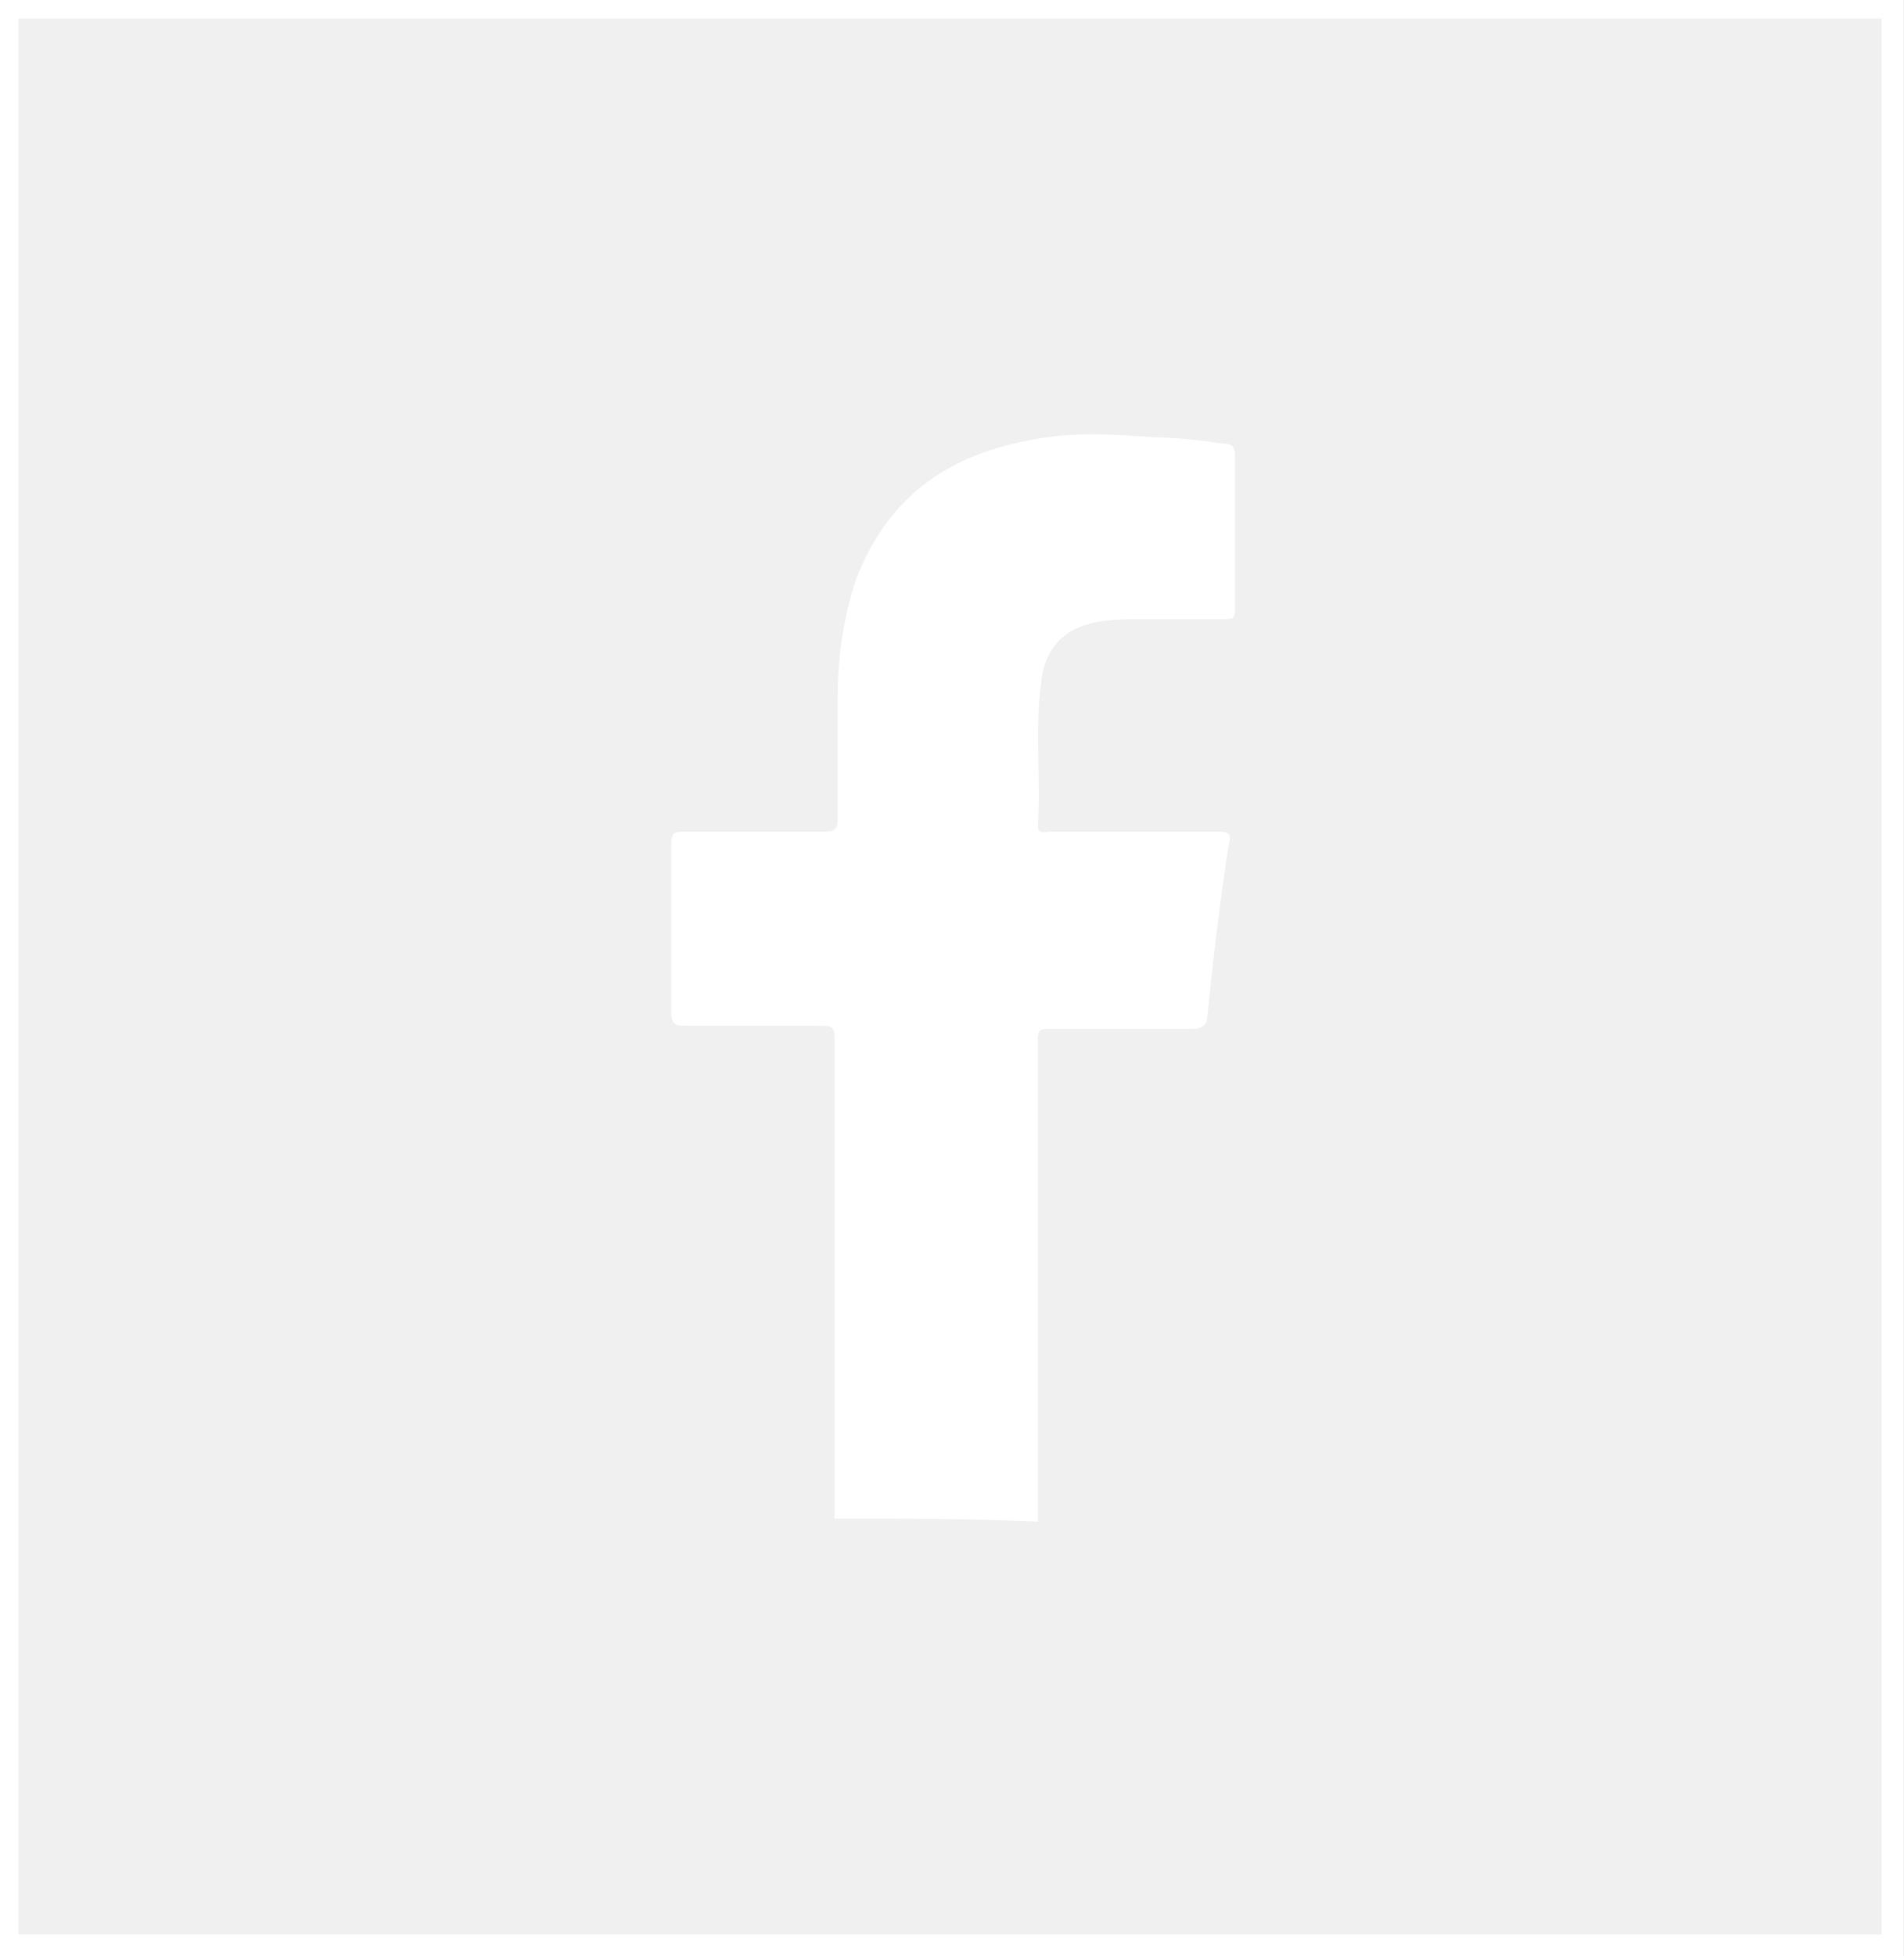
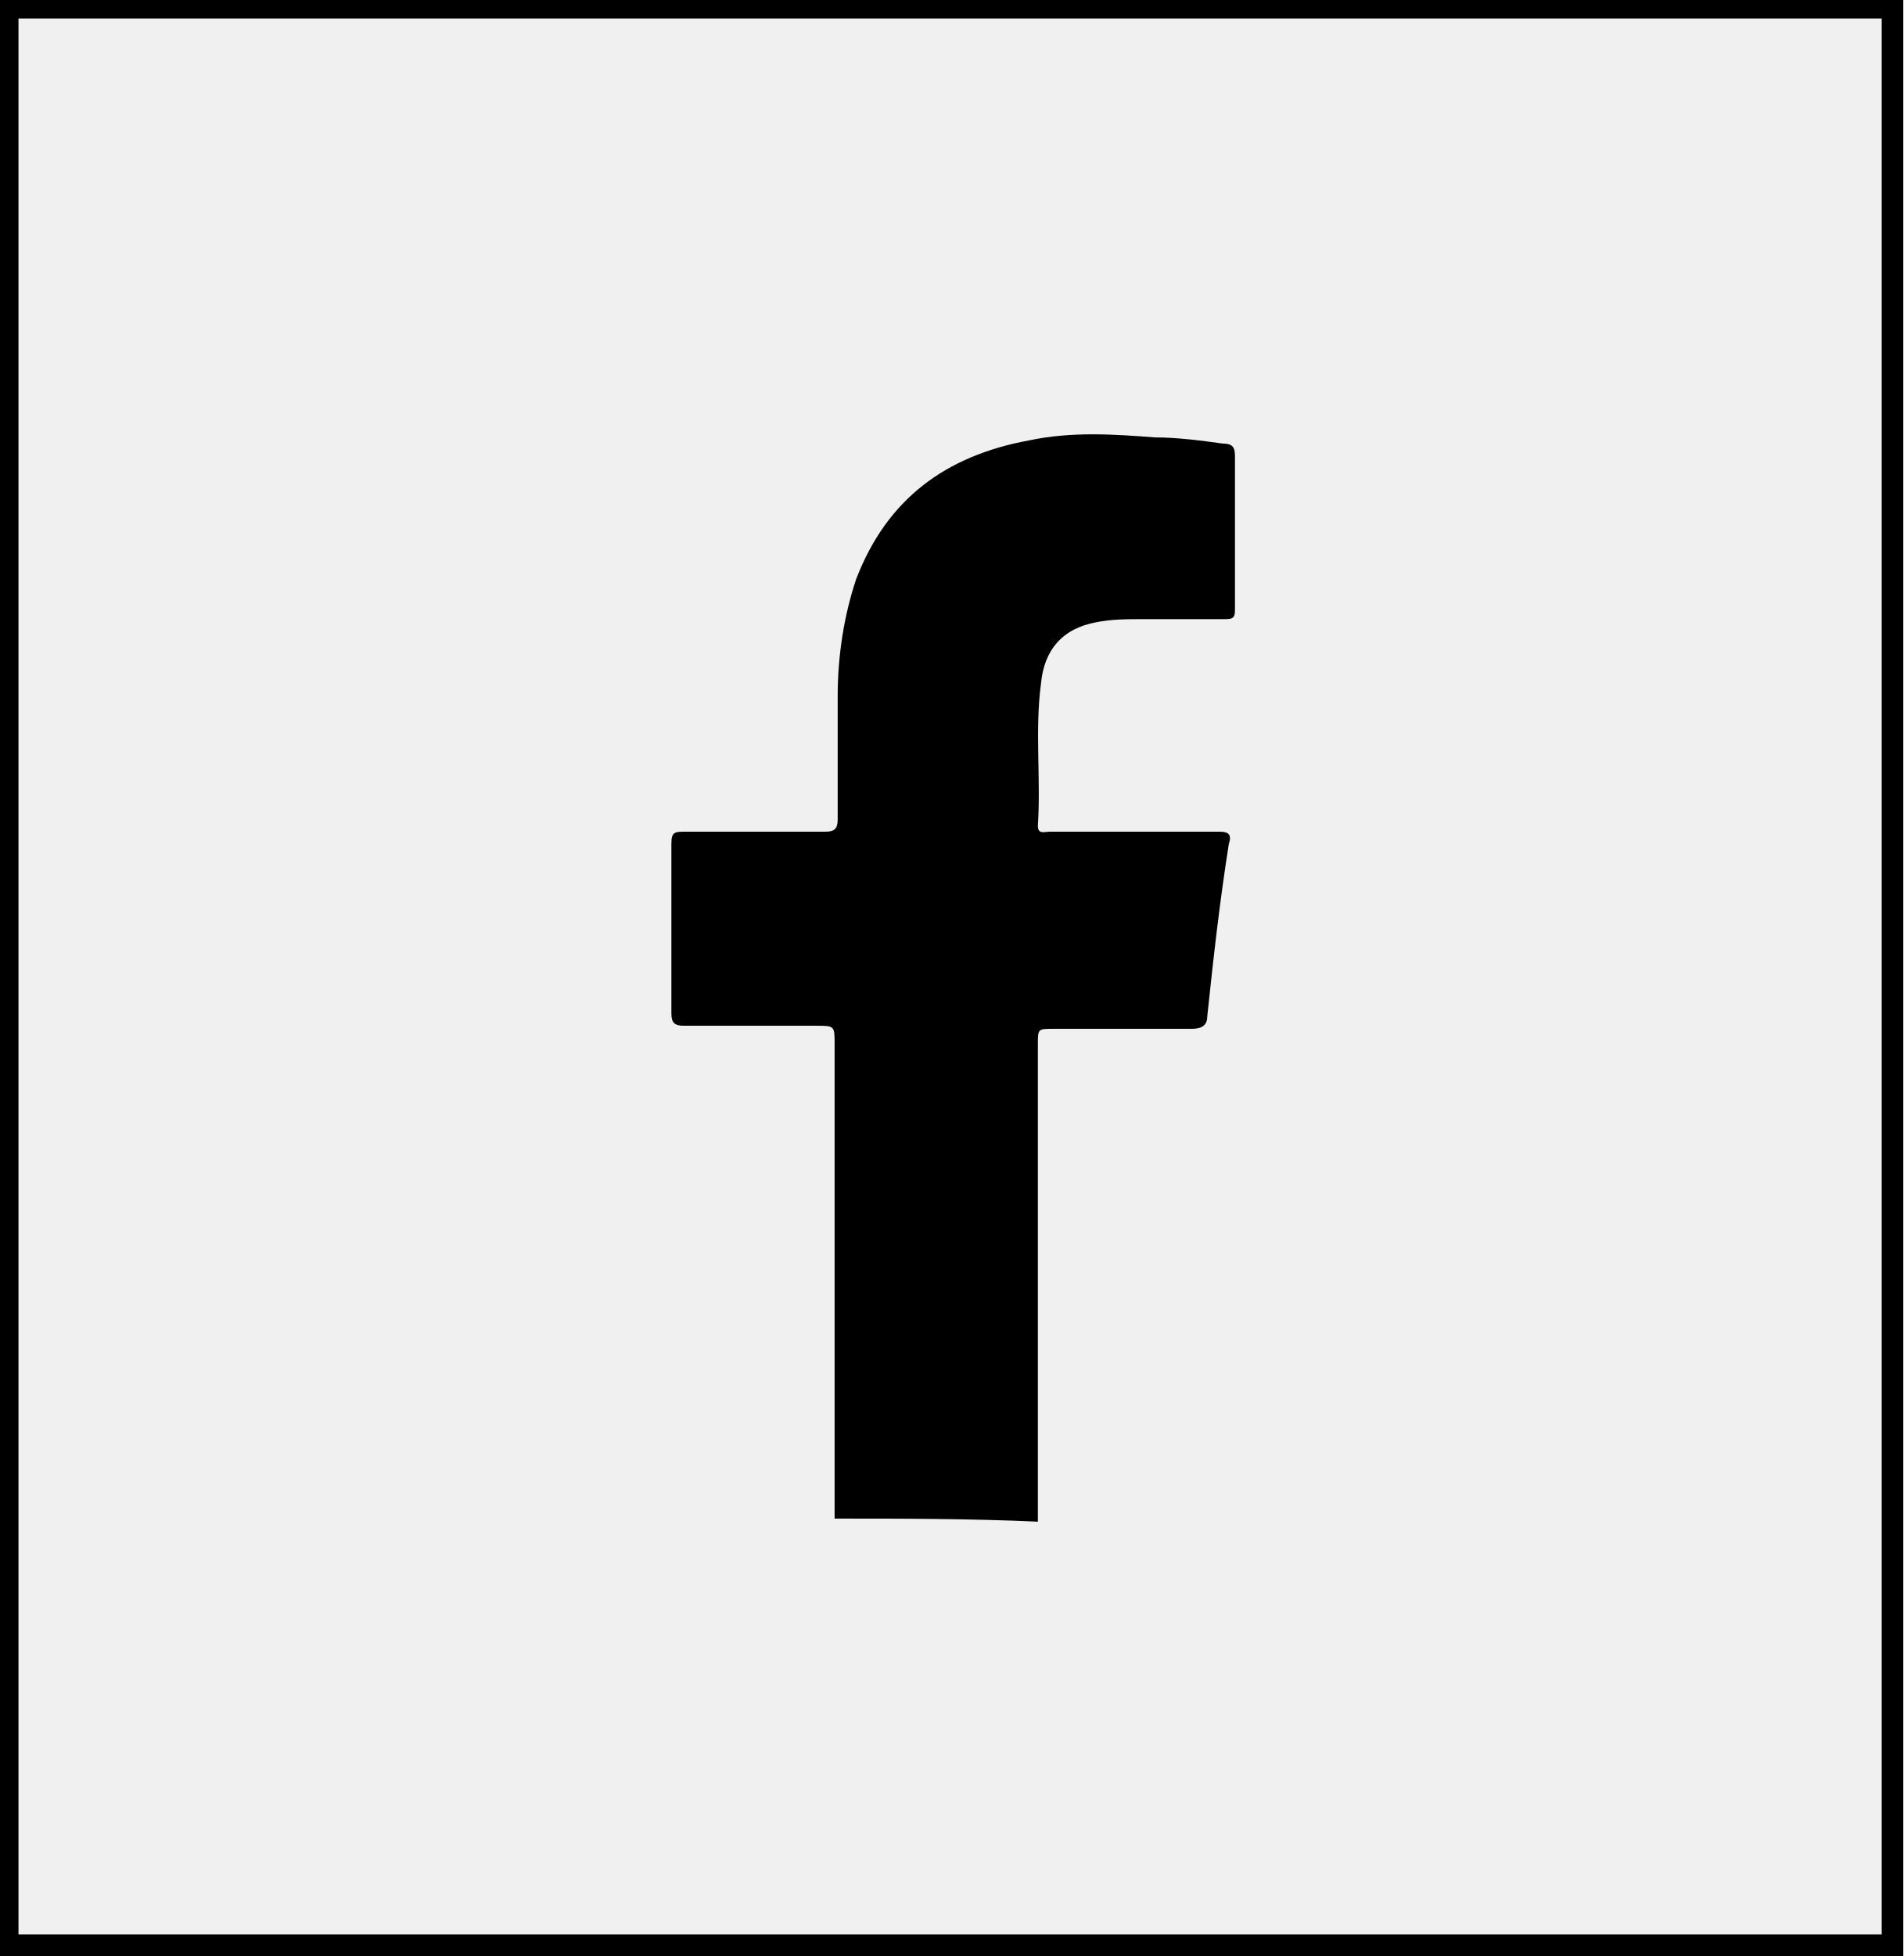
- <svg xmlns="http://www.w3.org/2000/svg" version="1.1" id="Layer_1" x="0px" y="0px" viewBox="0 0 61.8 63.5" style="enable-background:new 0 0 61.8 63.5;" xml:space="preserve">
+ <svg xmlns="http://www.w3.org/2000/svg" version="1.1" id="Layer_1" x="0px" y="0px" viewBox="0 0 61.8 63.5" style="enable-background:new 0 0 61.8 63.5;" xml:space="preserve" fill="currentColor">
  <style type="text/css">
- 	.st0{fill:#FFFFFF;}
+ 	
</style>
-   <path class="st0" d="M61.8,63.5H0V0h61.8V63.5z M0.6,62.8h60.5V0.6H0.6V62.8z" />
+   <path d="M61.8,63.5H0V0h61.8V63.5z M0.6,62.8h60.5V0.6H0.6V62.8z" />
  <g>
-     <path class="st0" d="M27.1,49.3c0-0.2,0-0.3,0-0.5c0-5,0-9.9,0-14.9c0-0.6,0-0.6-0.6-0.6c-1.4,0-2.9,0-4.3,0   c-0.3,0-0.4-0.1-0.4-0.4c0-1.8,0-3.7,0-5.5c0-0.4,0.1-0.4,0.5-0.4c1.5,0,3,0,4.5,0c0.3,0,0.4-0.1,0.4-0.4c0-1.3,0-2.6,0-4   c0-1.3,0.2-2.6,0.6-3.8c1-2.6,2.9-4,5.6-4.5c1.4-0.3,2.8-0.2,4.1-0.1c0.7,0,1.5,0.1,2.2,0.2c0.3,0,0.4,0.1,0.4,0.4c0,1.7,0,3.3,0,5   c0,0.3-0.1,0.3-0.4,0.3c-0.9,0-1.7,0-2.6,0c-0.5,0-1,0-1.5,0.1c-1.1,0.2-1.7,0.9-1.8,2c-0.2,1.5,0,3.1-0.1,4.6   c0,0.3,0.2,0.2,0.4,0.2c1.5,0,3,0,4.5,0c0.3,0,0.7,0,1,0c0.3,0,0.4,0.1,0.3,0.4c-0.3,1.9-0.5,3.7-0.7,5.6c0,0.3-0.2,0.4-0.5,0.4   c-1.5,0-3,0-4.5,0c-0.5,0-0.5,0-0.5,0.5c0,5,0,10,0,15c0,0.2,0,0.3,0,0.5C31.5,49.3,29.3,49.3,27.1,49.3z" />
+     <path d="M27.1,49.3c0-0.2,0-0.3,0-0.5c0-5,0-9.9,0-14.9c0-0.6,0-0.6-0.6-0.6c-1.4,0-2.9,0-4.3,0   c-0.3,0-0.4-0.1-0.4-0.4c0-1.8,0-3.7,0-5.5c0-0.4,0.1-0.4,0.5-0.4c1.5,0,3,0,4.5,0c0.3,0,0.4-0.1,0.4-0.4c0-1.3,0-2.6,0-4   c0-1.3,0.2-2.6,0.6-3.8c1-2.6,2.9-4,5.6-4.5c1.4-0.3,2.8-0.2,4.1-0.1c0.7,0,1.5,0.1,2.2,0.2c0.3,0,0.4,0.1,0.4,0.4c0,1.7,0,3.3,0,5   c0,0.3-0.1,0.3-0.4,0.3c-0.9,0-1.7,0-2.6,0c-0.5,0-1,0-1.5,0.1c-1.1,0.2-1.7,0.9-1.8,2c-0.2,1.5,0,3.1-0.1,4.6   c0,0.3,0.2,0.2,0.4,0.2c1.5,0,3,0,4.5,0c0.3,0,0.7,0,1,0c0.3,0,0.4,0.1,0.3,0.4c-0.3,1.9-0.5,3.7-0.7,5.6c0,0.3-0.2,0.4-0.5,0.4   c-1.5,0-3,0-4.5,0c-0.5,0-0.5,0-0.5,0.5c0,5,0,10,0,15c0,0.2,0,0.3,0,0.5C31.5,49.3,29.3,49.3,27.1,49.3z" />
  </g>
  <g>
</g>
  <g>
</g>
  <g>
</g>
  <g>
</g>
  <g>
</g>
  <g>
</g>
</svg>
